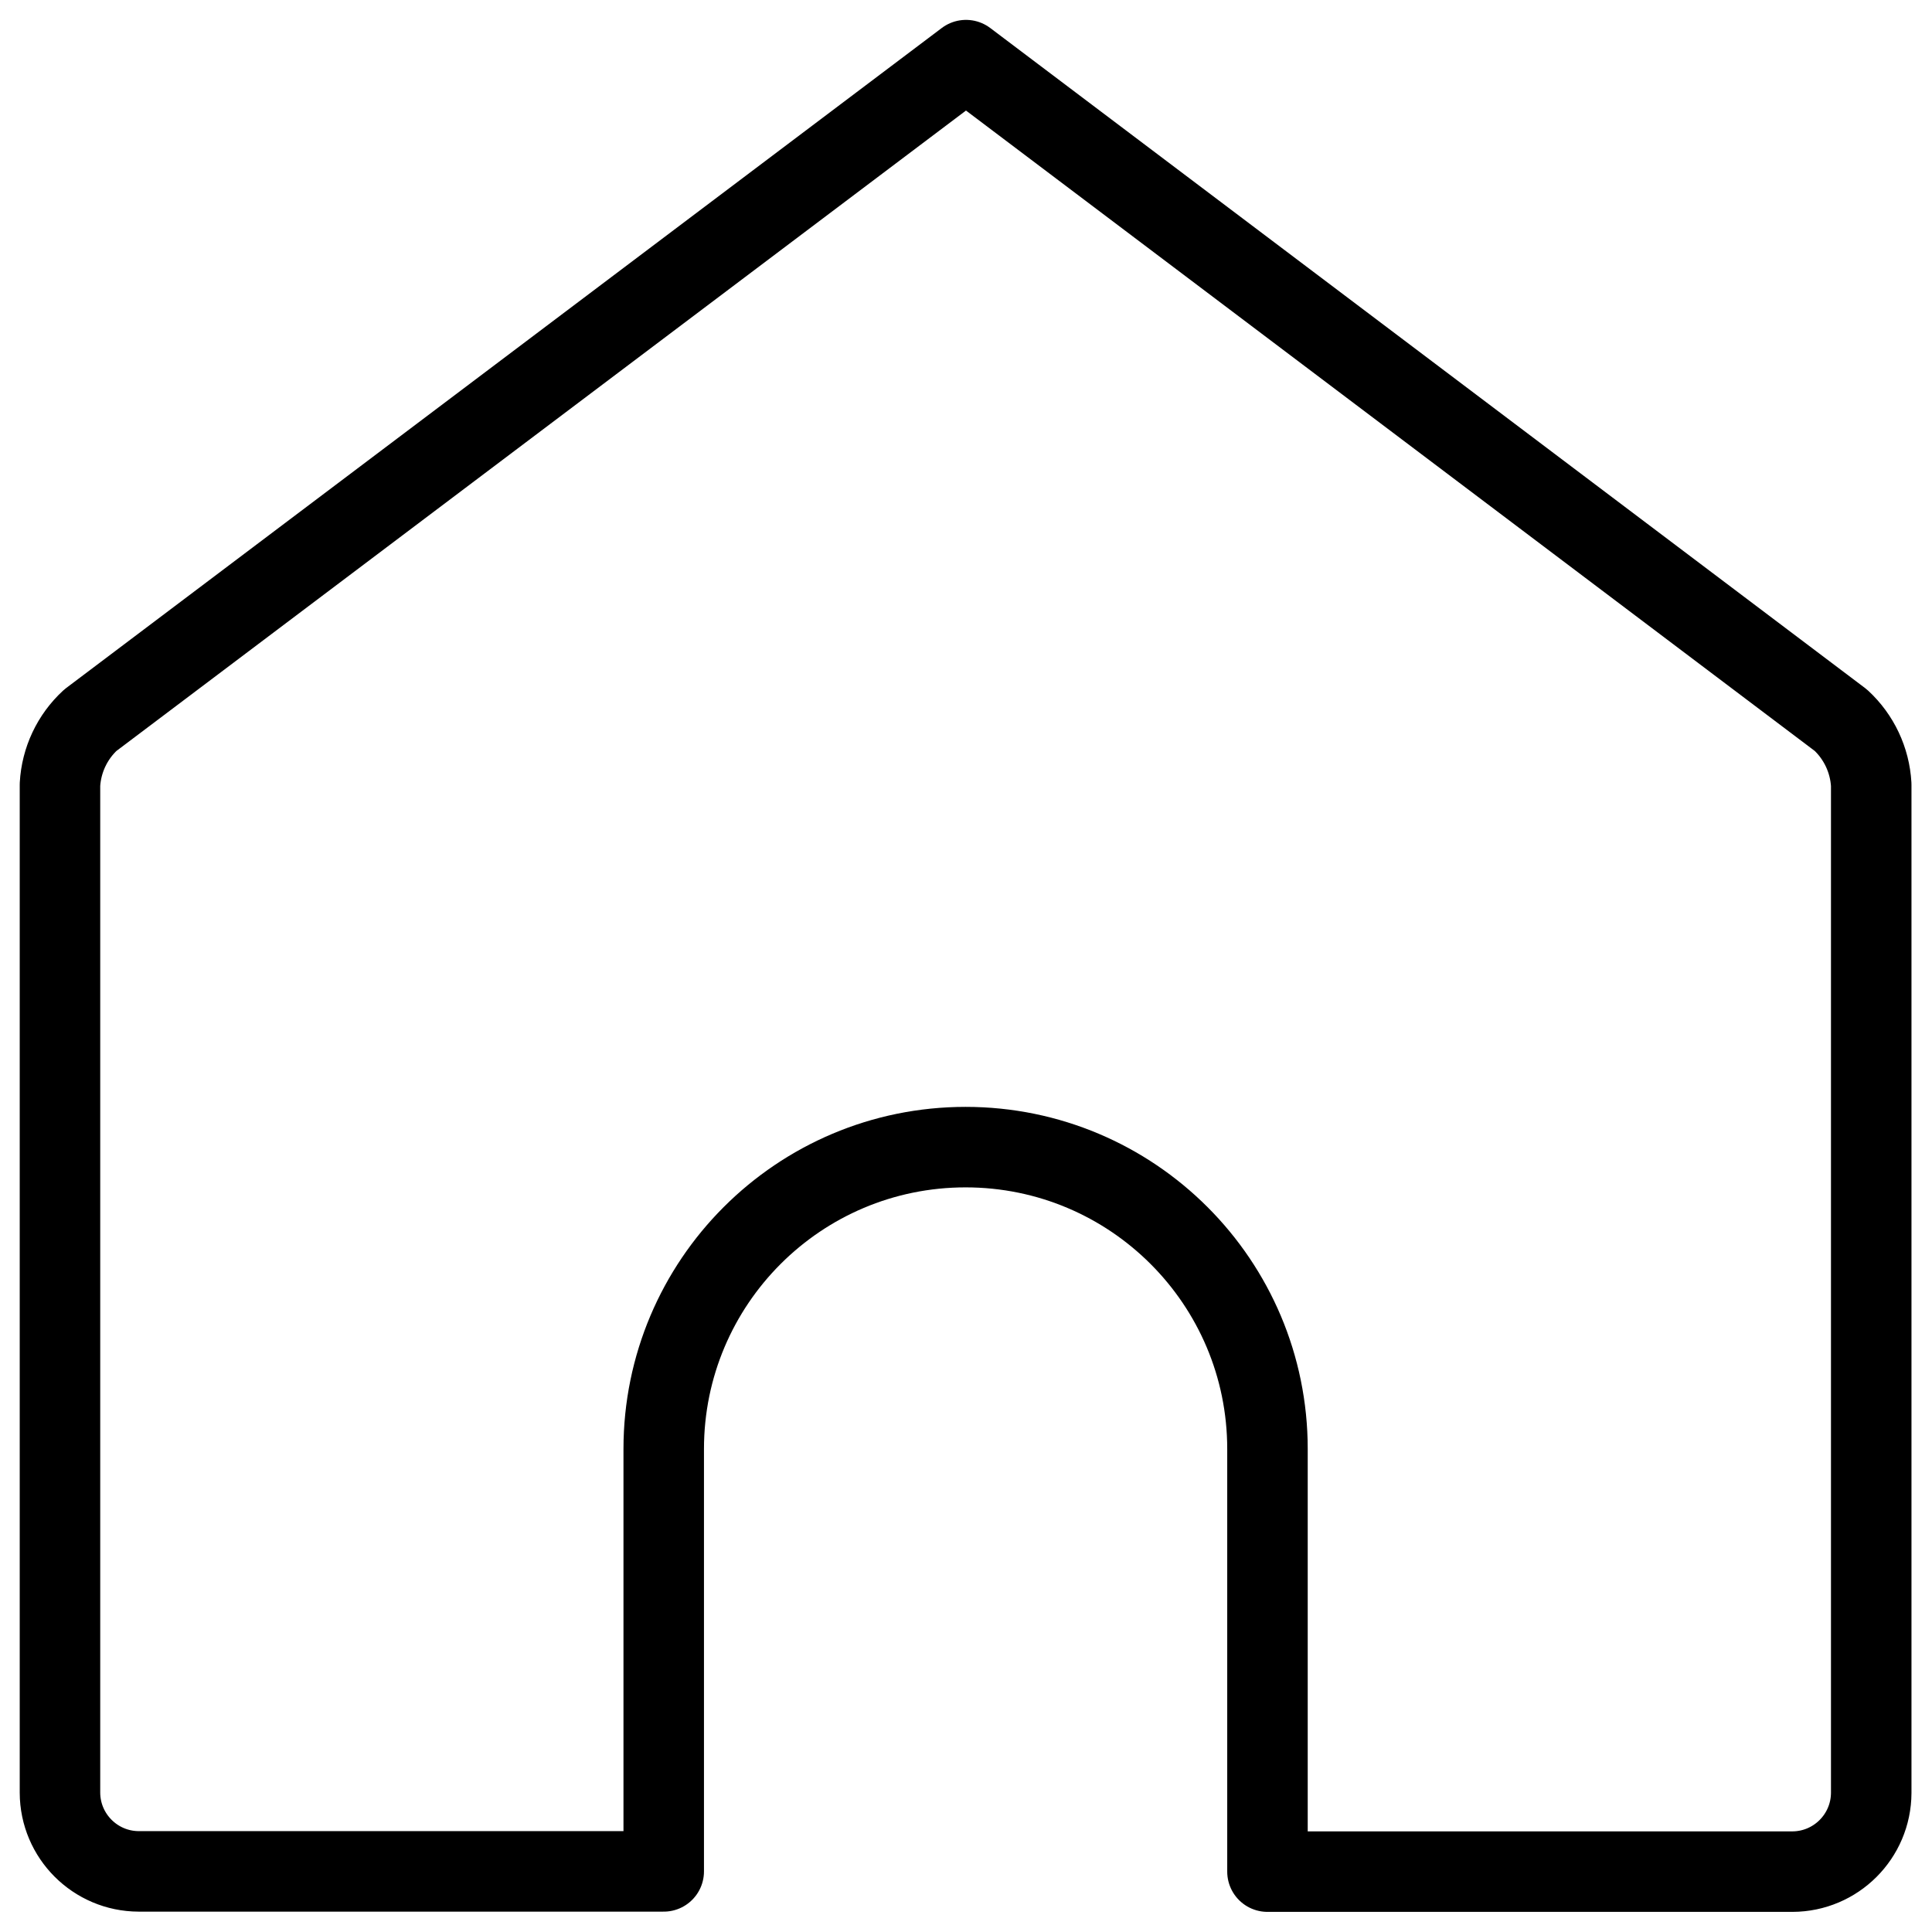
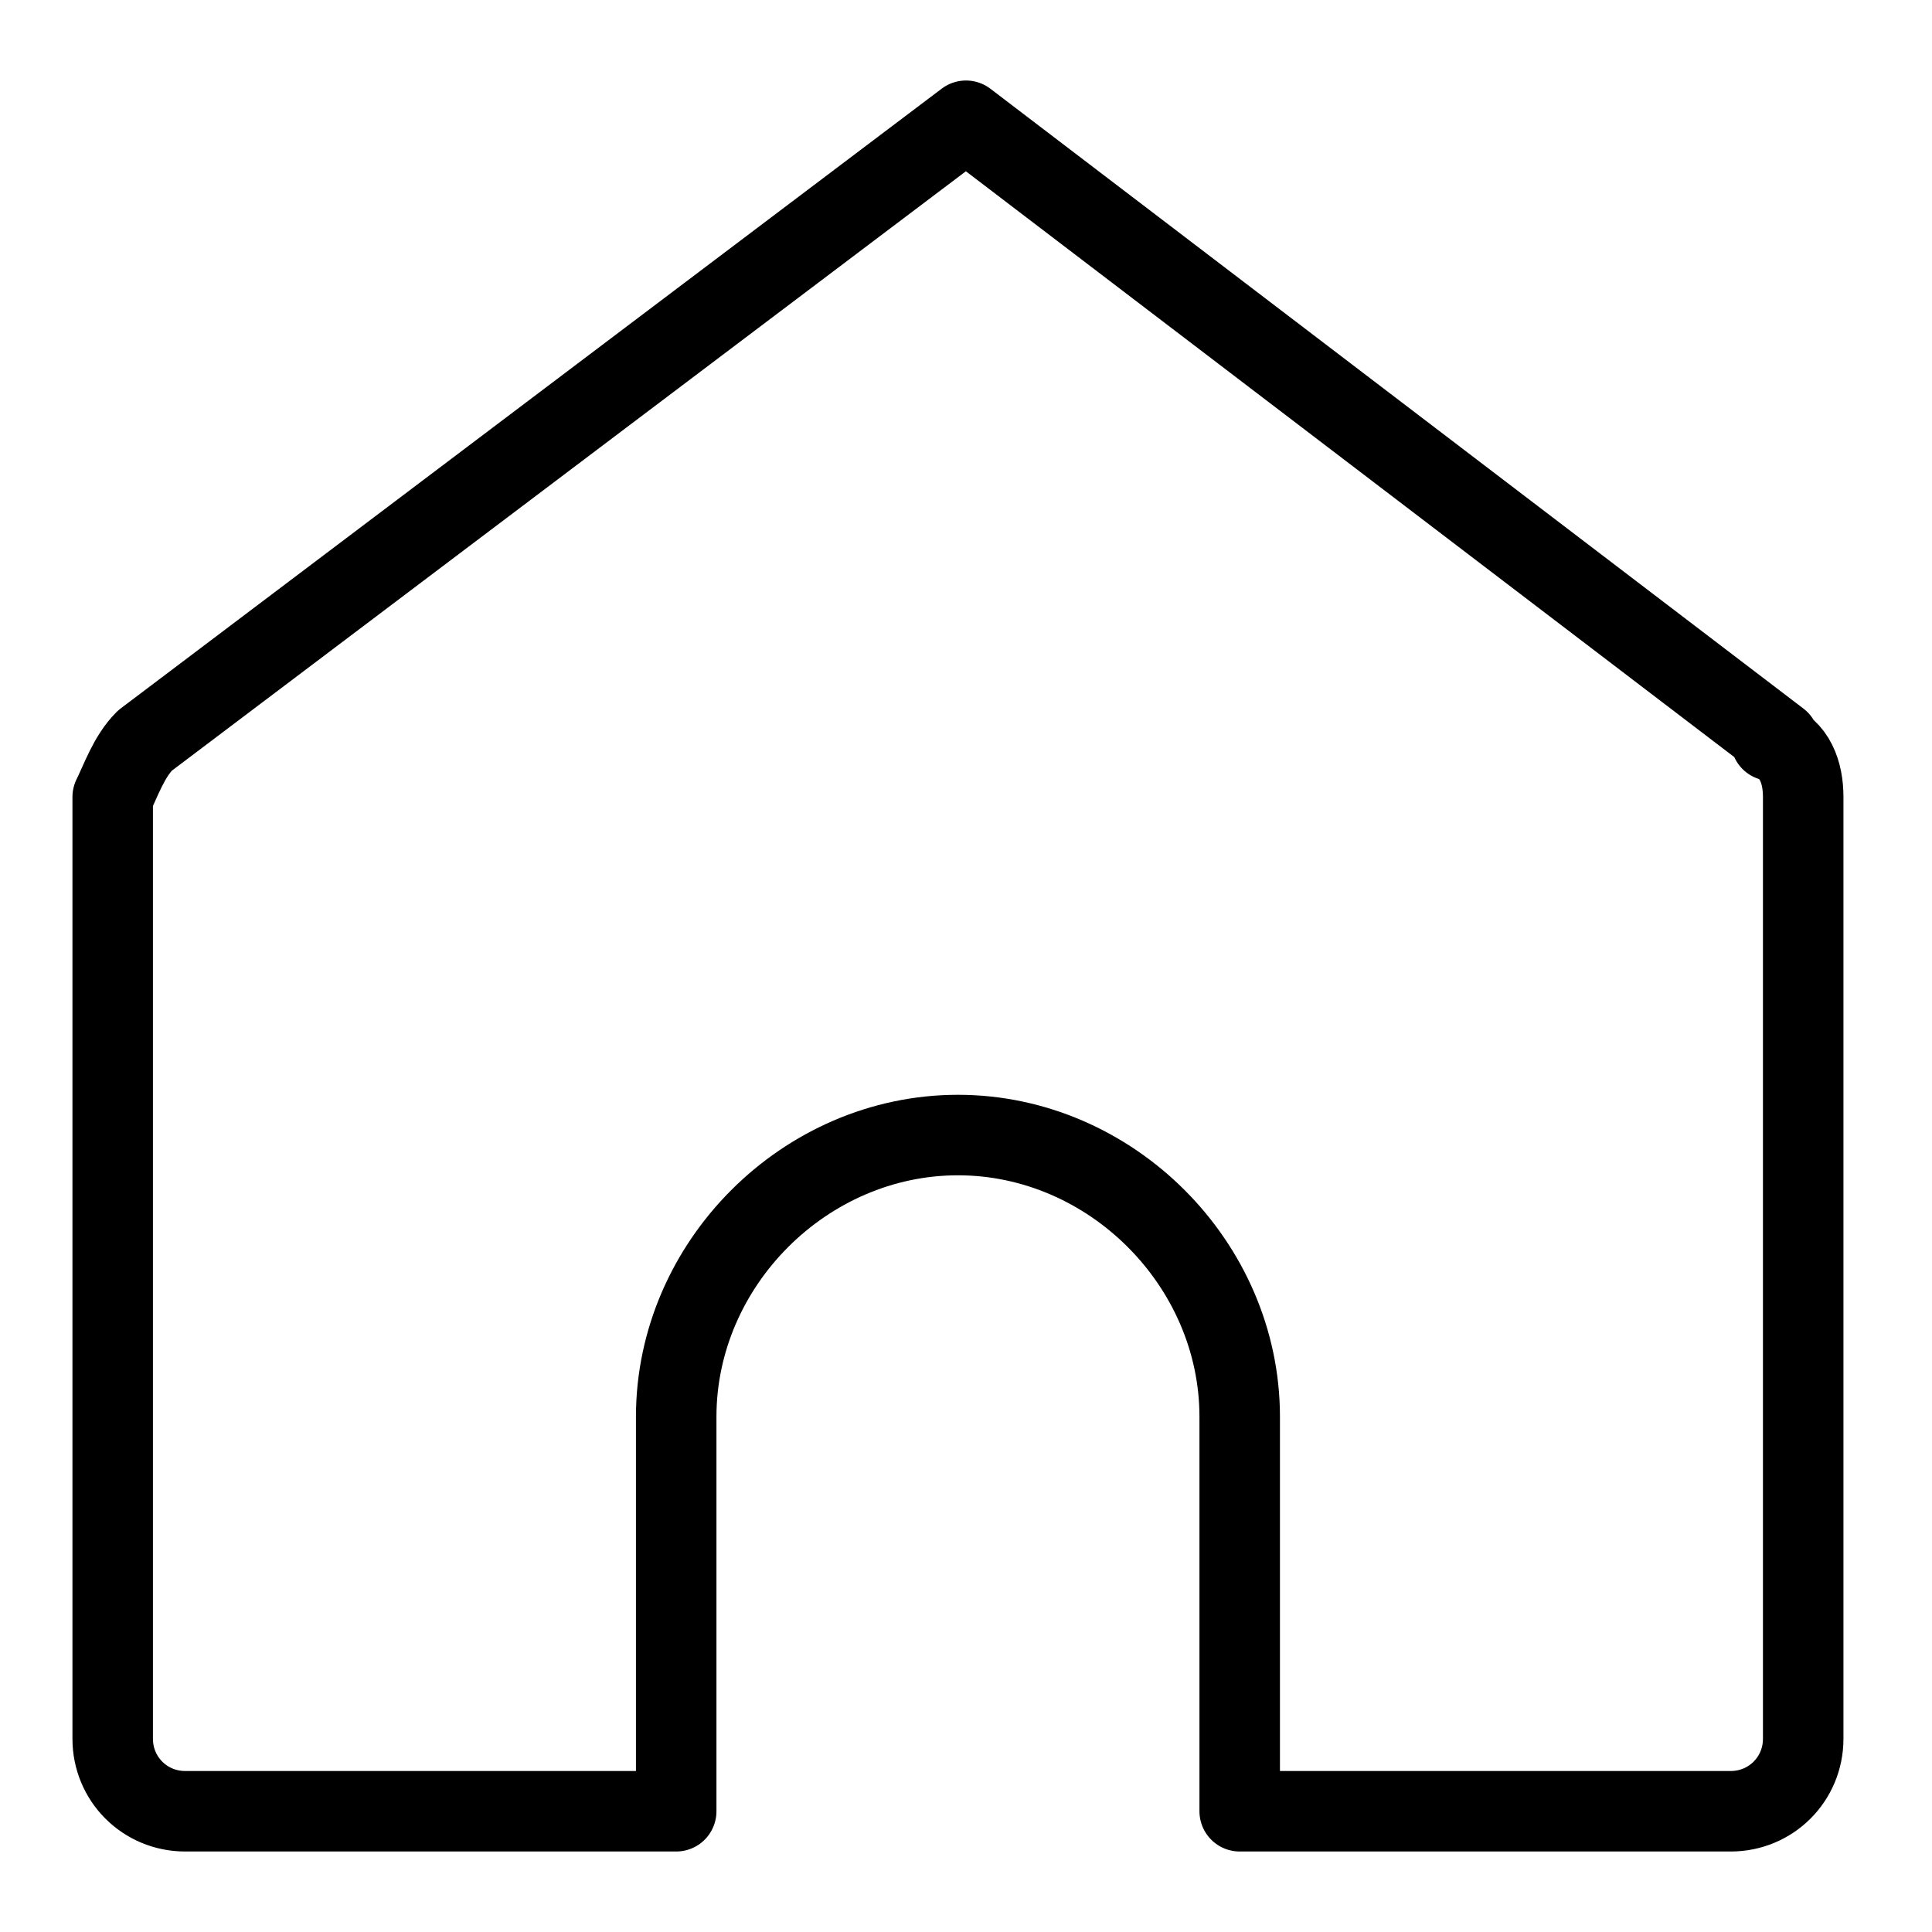
<svg xmlns="http://www.w3.org/2000/svg" viewBox="0 0 24 24" fill="none" stroke="currentColor" stroke-linecap="round" stroke-linejoin="round">
-   <path d="M22.868 8.947L12 .747l-10.878 8.2a1.177 1.177 0 00-.377.8v12.522a.981.981 0 00.978.978h6.522V18a3.75 3.75 0 017.5 0v5.25h6.521a.982.982 0 00.979-.978V9.747a1.181 1.181 0 00-.377-.8z" />
+   <path d="M22.1 9.2L12 1.5 1.8 9.2c-.2.2-.3.5-.4.7v11.7c0 .5.4.9.9.9h6.1v-4.9c0-1.9 1.6-3.5 3.5-3.5s3.5 1.6 3.5 3.5v4.9h6.1c.5 0 .9-.4.9-.9V9.9c0-.3-.1-.6-.4-.7z" />
</svg>
